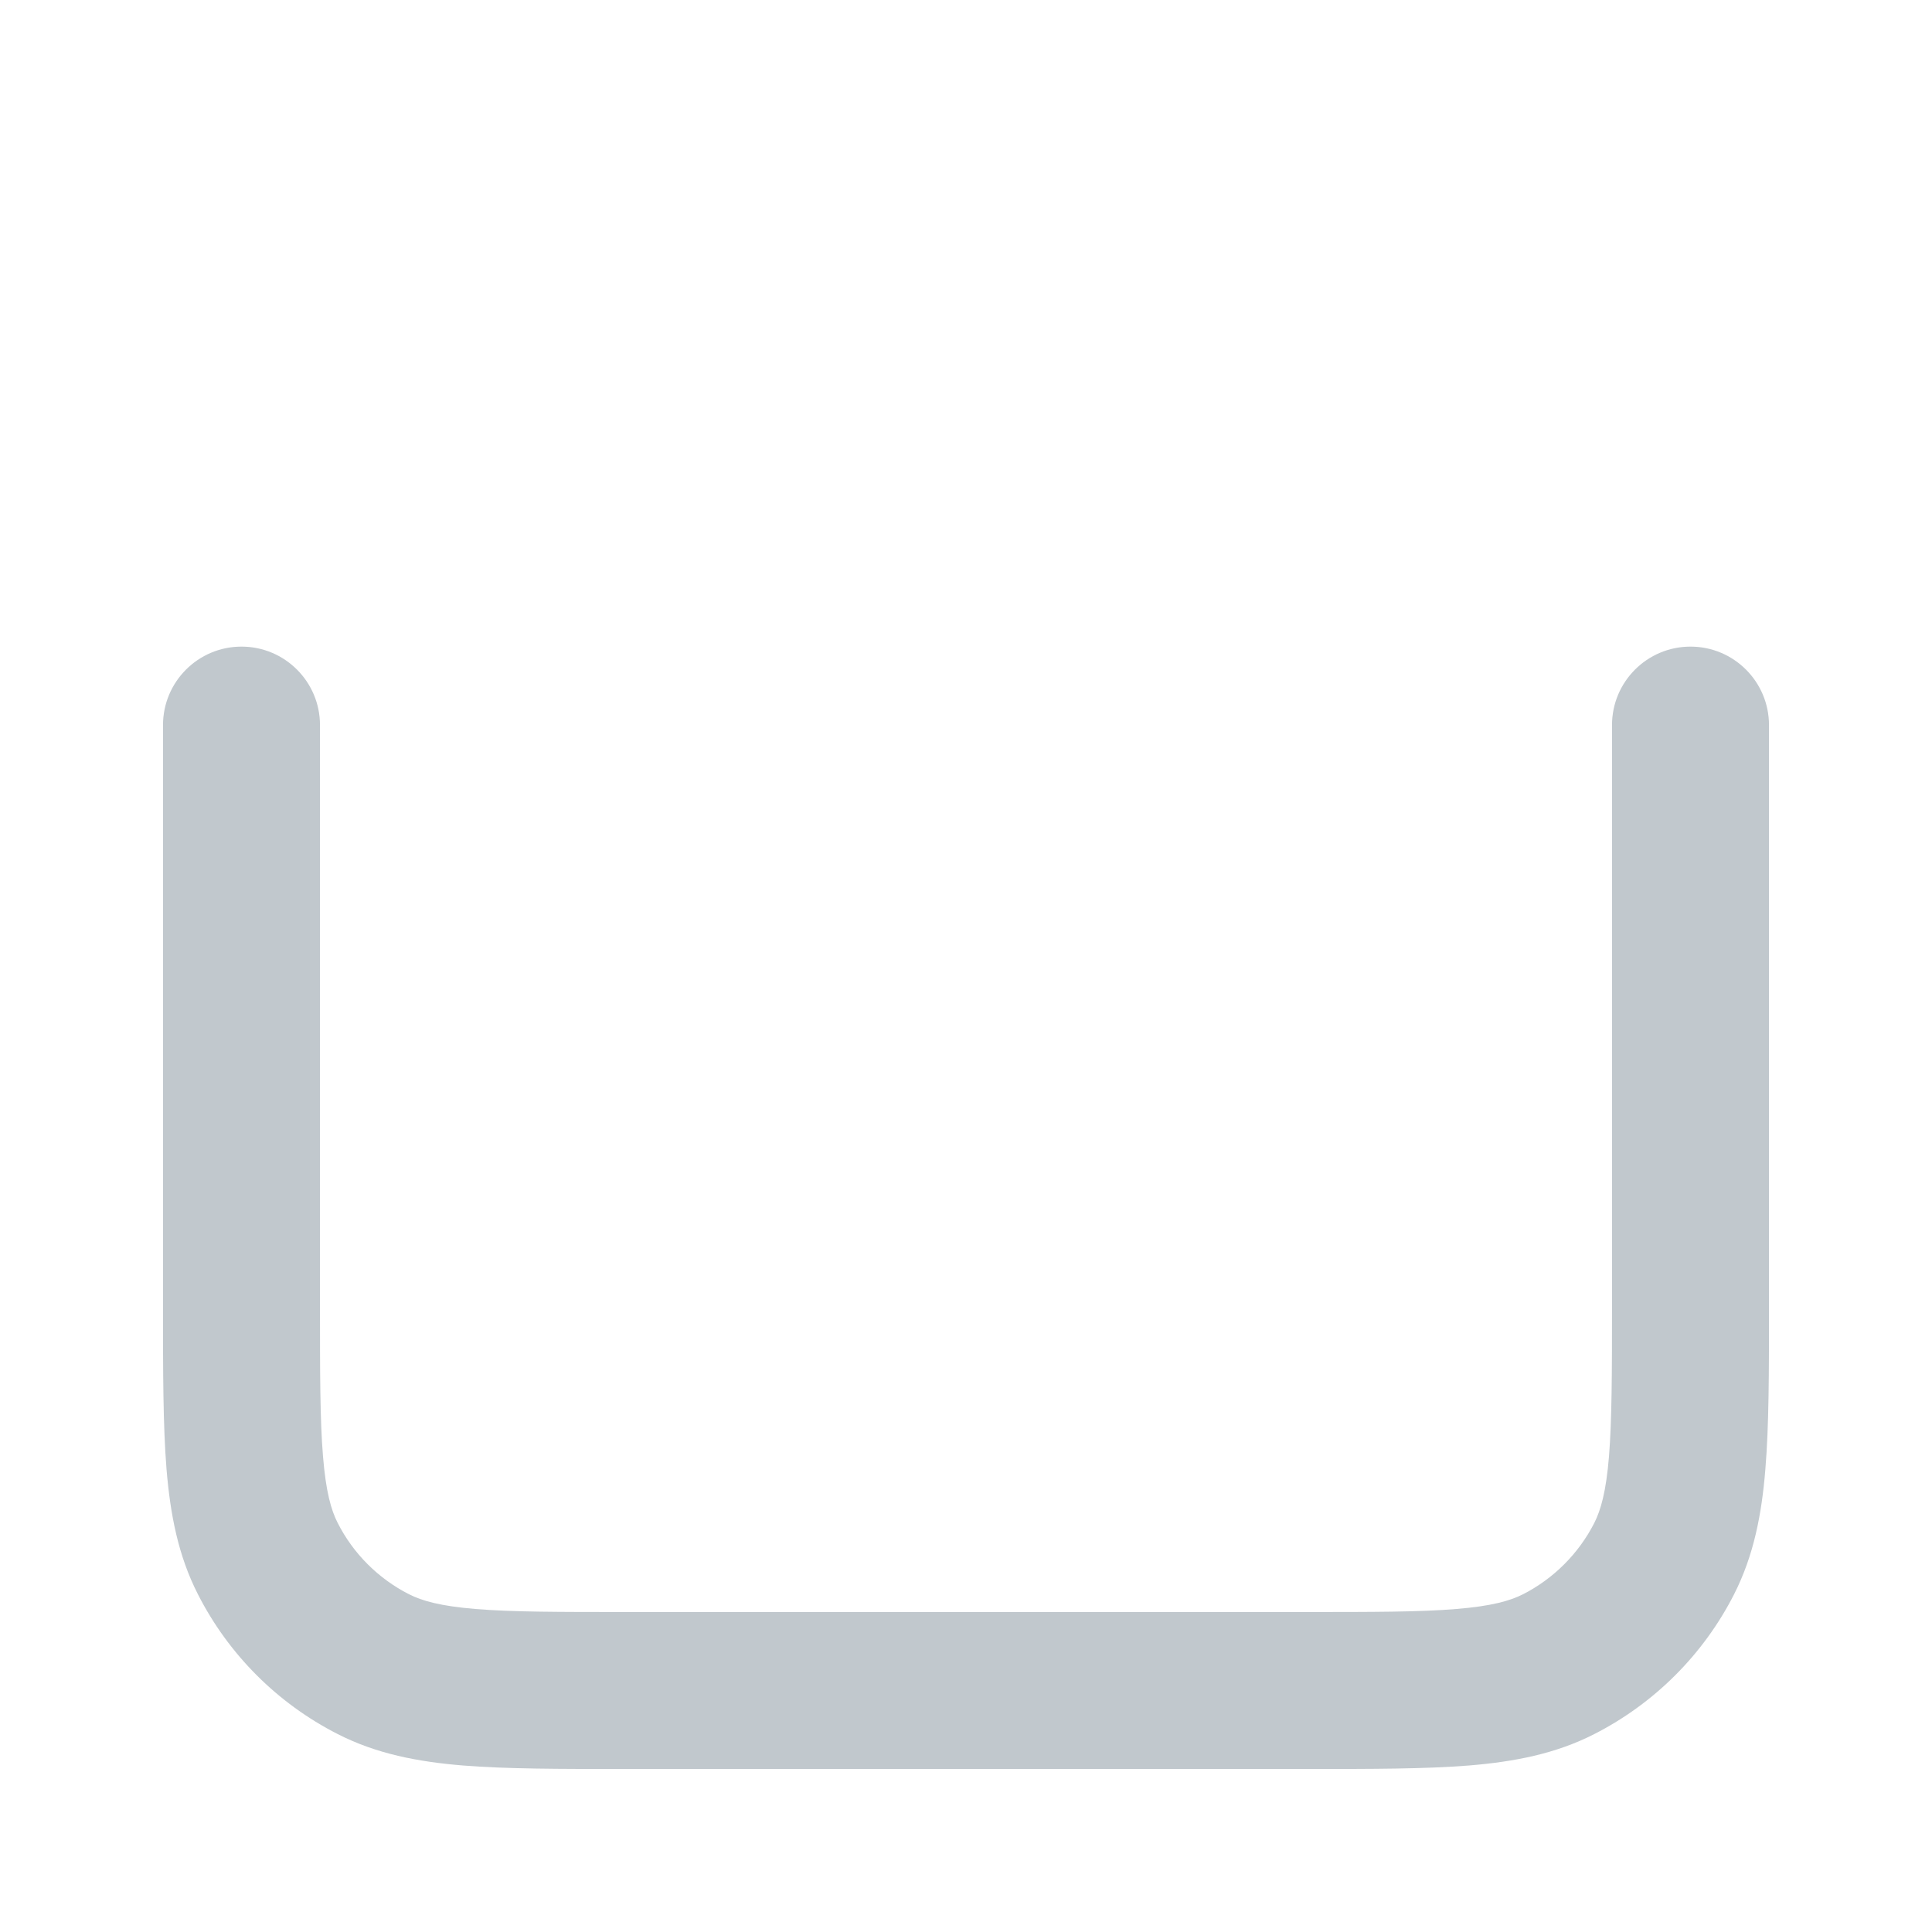
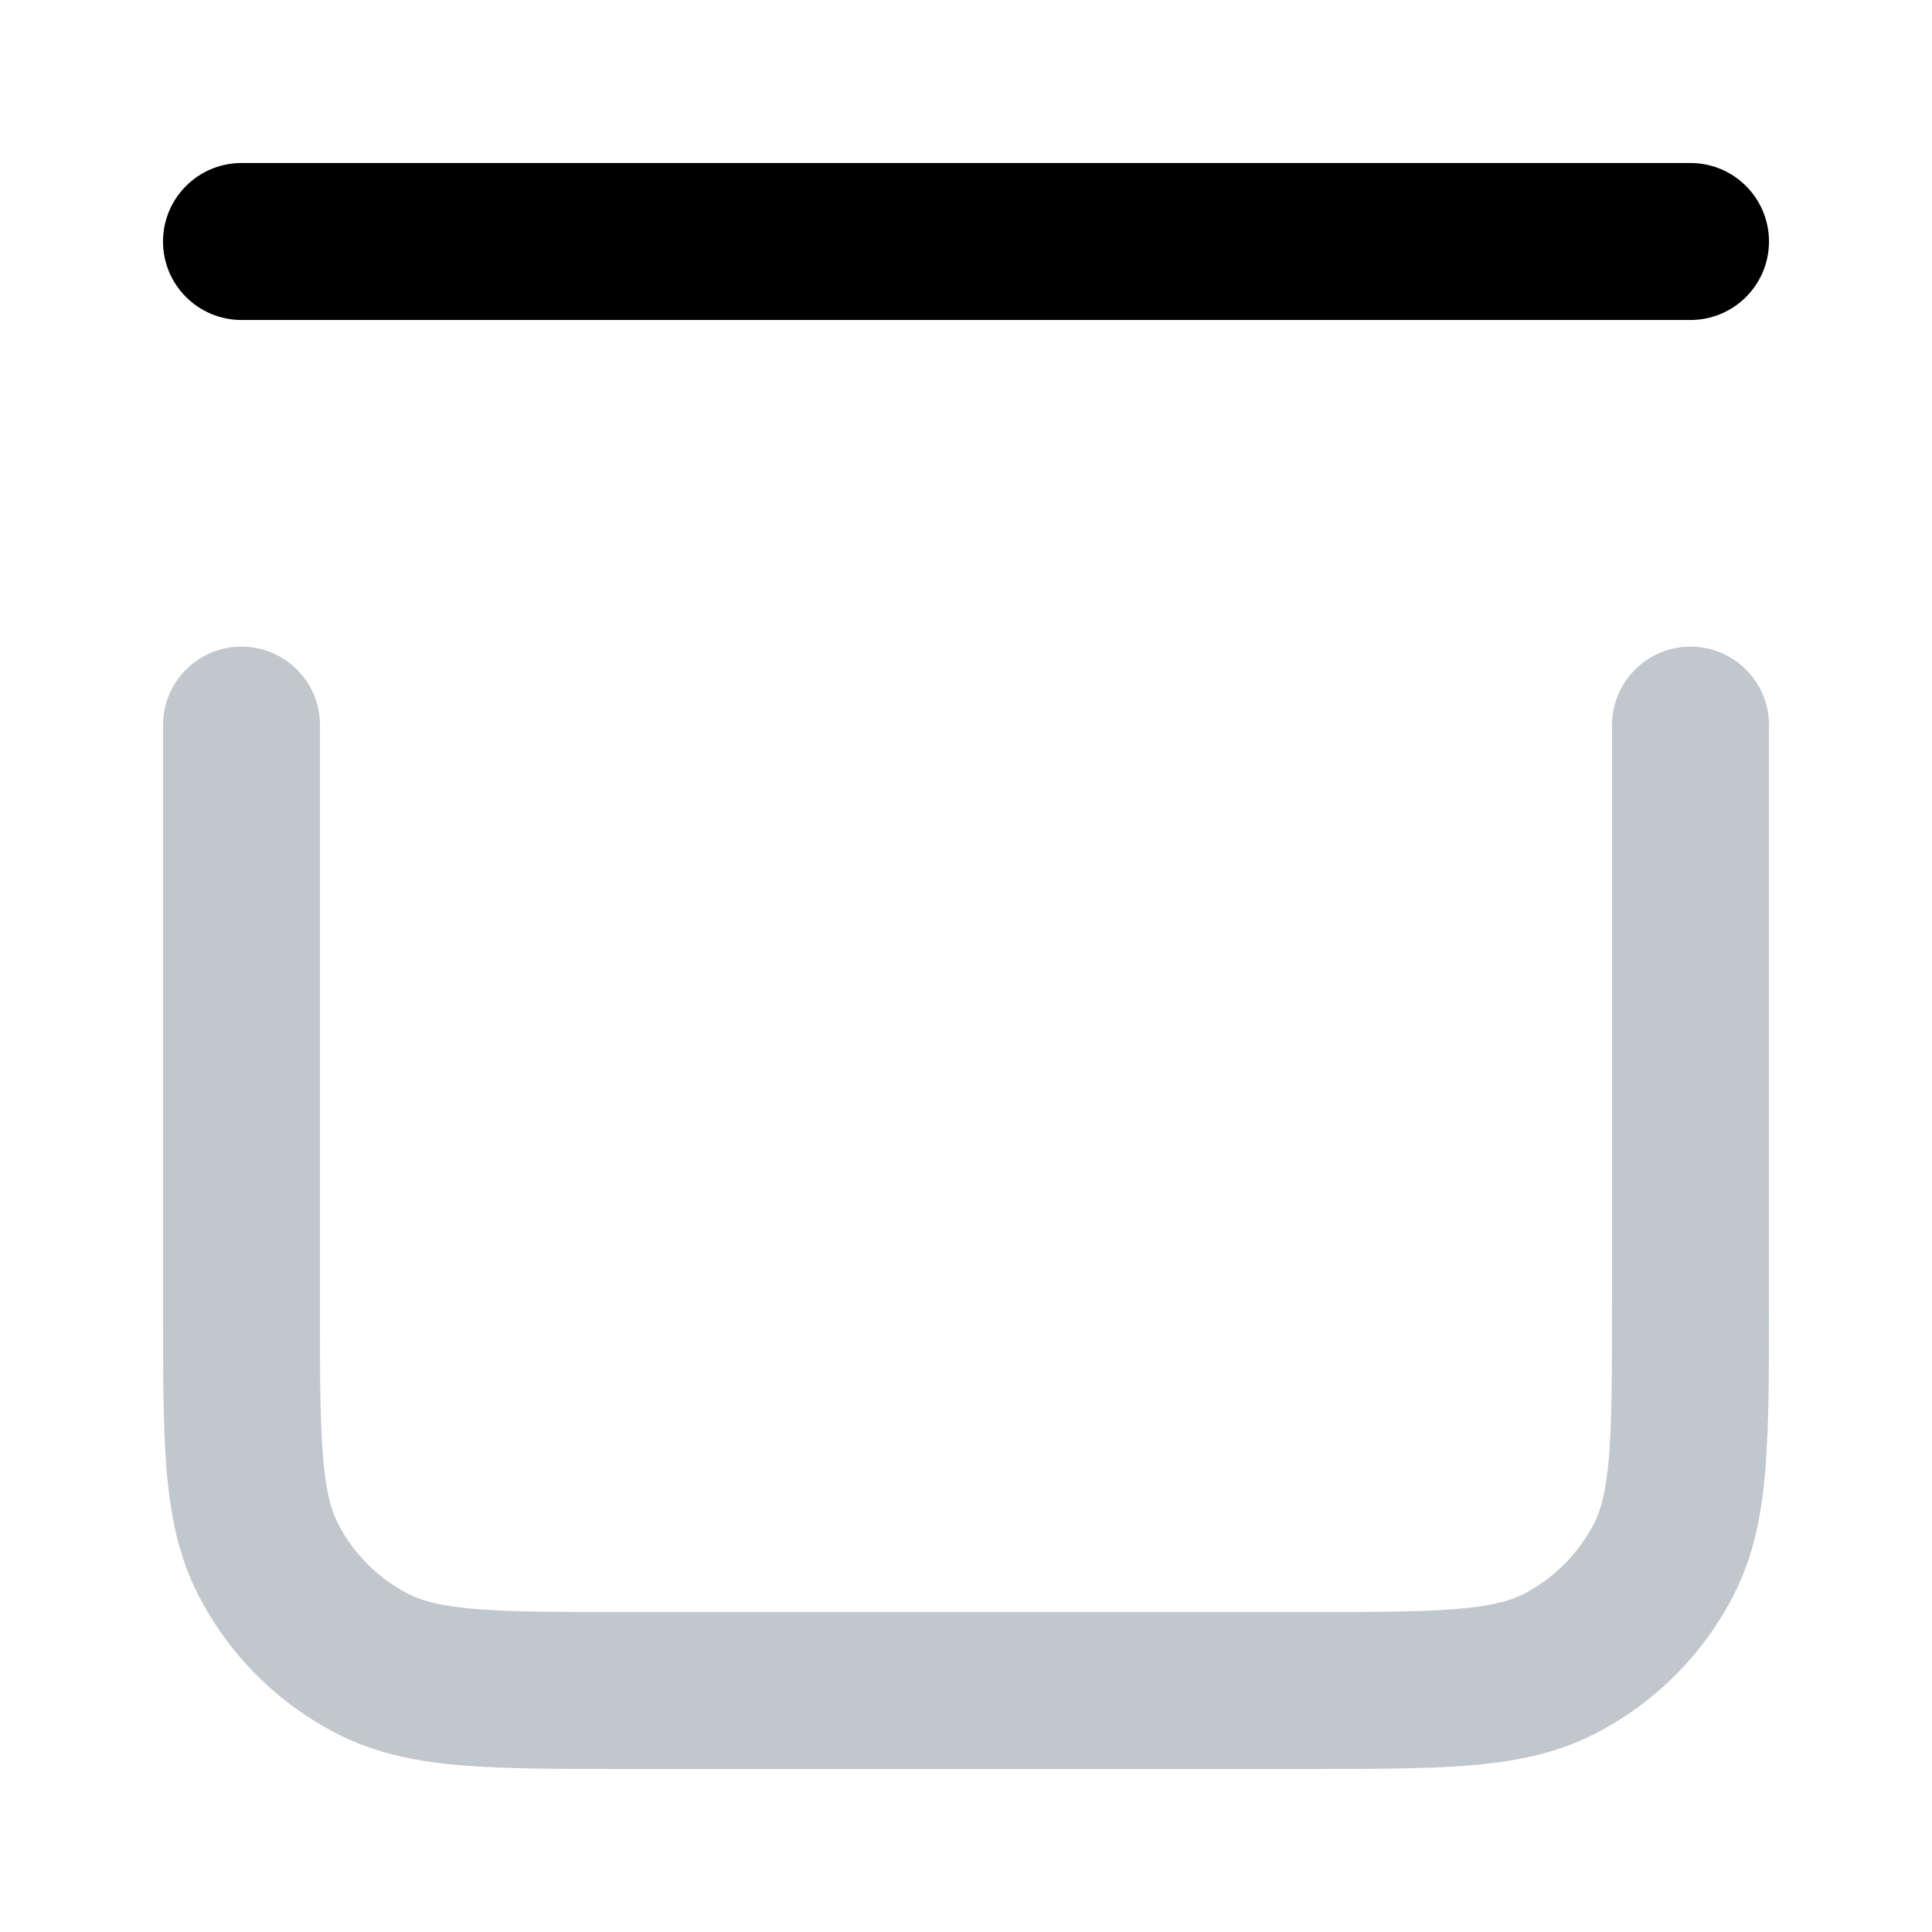
- <svg xmlns="http://www.w3.org/2000/svg" width="16" height="16" viewBox="0 0 16 16" fill="none">
+ <svg xmlns="http://www.w3.org/2000/svg" width="16" height="16" viewBox="0 0 16 16">
  <path fill-rule="evenodd" clip-rule="evenodd" d="M10.827 14.65L5.173 14.65C4.636 14.65 4.193 14.65 3.833 14.621C3.46 14.59 3.118 14.525 2.797 14.361C2.298 14.107 1.893 13.702 1.639 13.203C1.475 12.882 1.41 12.54 1.379 12.166C1.35 11.806 1.35 11.364 1.35 10.827L1.35 6.005C1.35 5.646 1.641 5.355 2 5.355C2.359 5.355 2.65 5.646 2.65 6.005L2.65 10.8C2.65 11.371 2.65 11.76 2.675 12.061C2.699 12.354 2.742 12.506 2.797 12.613C2.926 12.867 3.133 13.073 3.387 13.203C3.494 13.257 3.646 13.301 3.939 13.325C4.24 13.35 4.629 13.35 5.2 13.35L10.8 13.35C11.371 13.35 11.76 13.35 12.06 13.325C12.354 13.301 12.506 13.257 12.613 13.203C12.867 13.073 13.073 12.867 13.203 12.613C13.257 12.506 13.301 12.354 13.325 12.061C13.349 11.76 13.35 11.371 13.35 10.8L13.35 6.005C13.35 5.646 13.641 5.355 14 5.355C14.359 5.355 14.65 5.646 14.65 6.005L14.65 10.827C14.65 11.364 14.65 11.806 14.62 12.167C14.59 12.54 14.524 12.882 14.361 13.203C14.107 13.702 13.701 14.107 13.203 14.361C12.882 14.525 12.54 14.59 12.166 14.621C11.806 14.65 11.364 14.65 10.827 14.65Z" fill="#C1C8CD" />
  <path fill-rule="evenodd" clip-rule="evenodd" d="M1.35 2C1.35 1.641 1.641 1.35 2 1.35L14 1.35C14.359 1.35 14.65 1.641 14.65 2C14.65 2.359 14.359 2.65 14 2.65L2 2.65C1.641 2.65 1.35 2.359 1.35 2Z" />
</svg>
